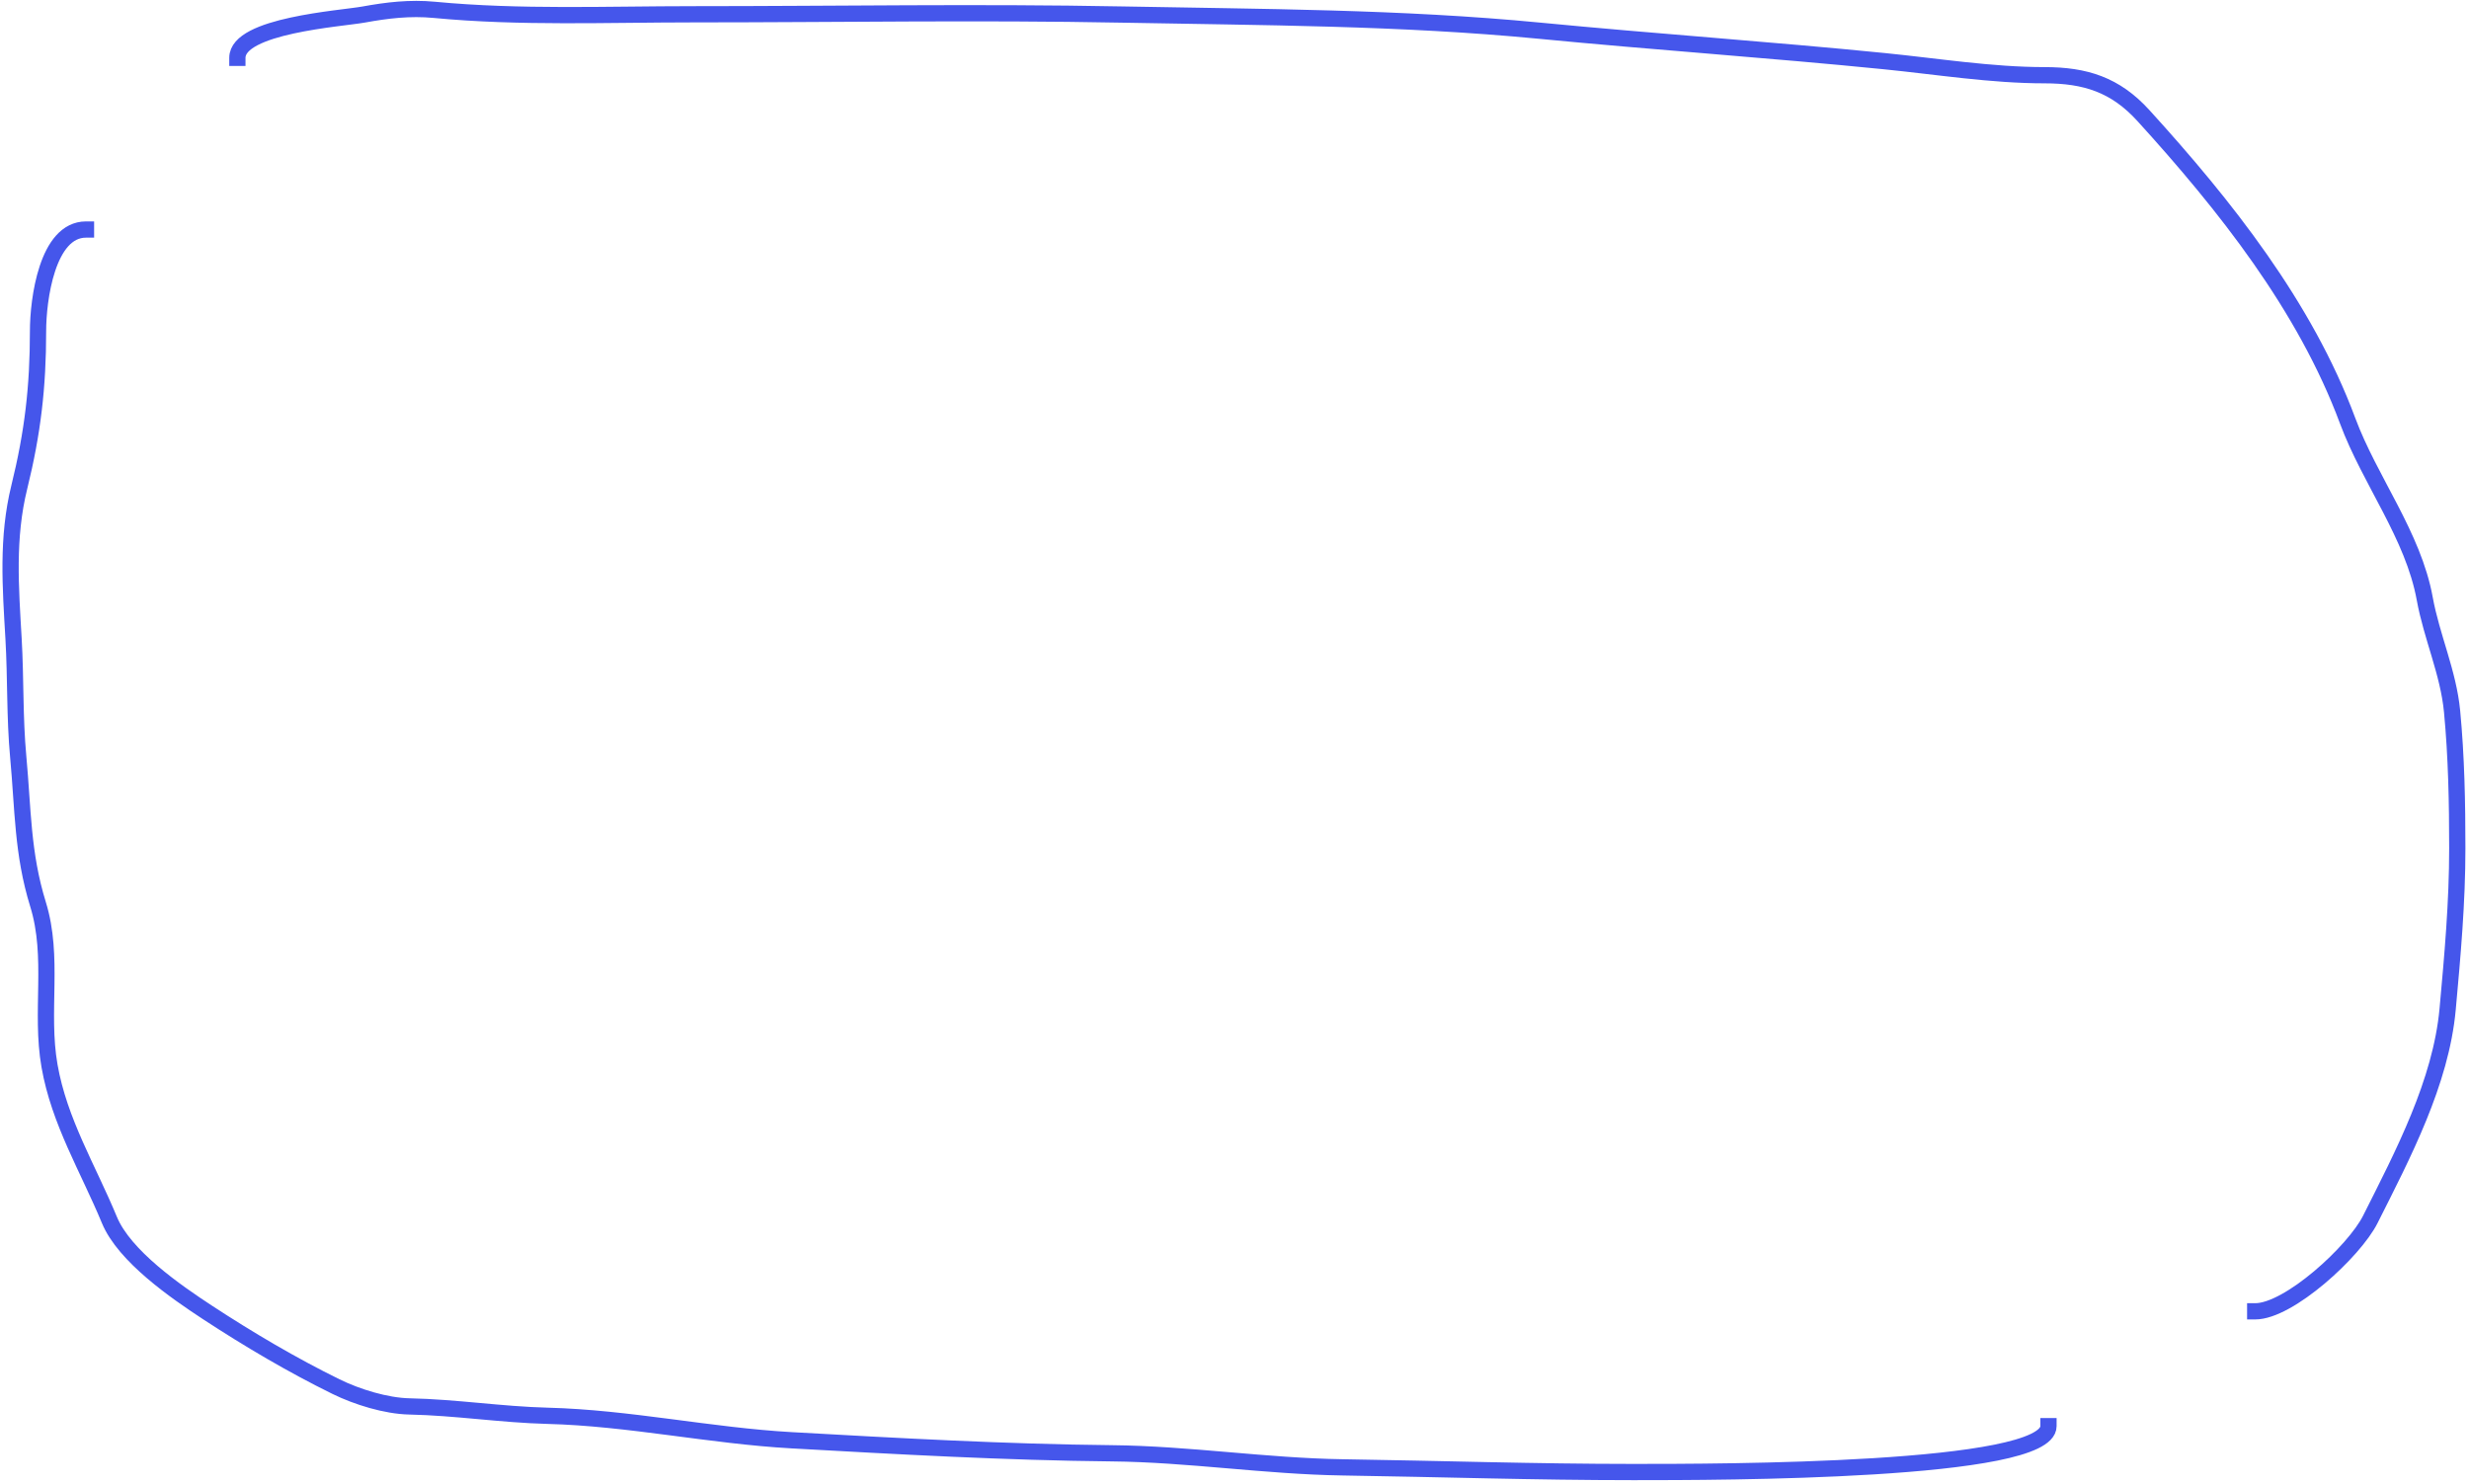
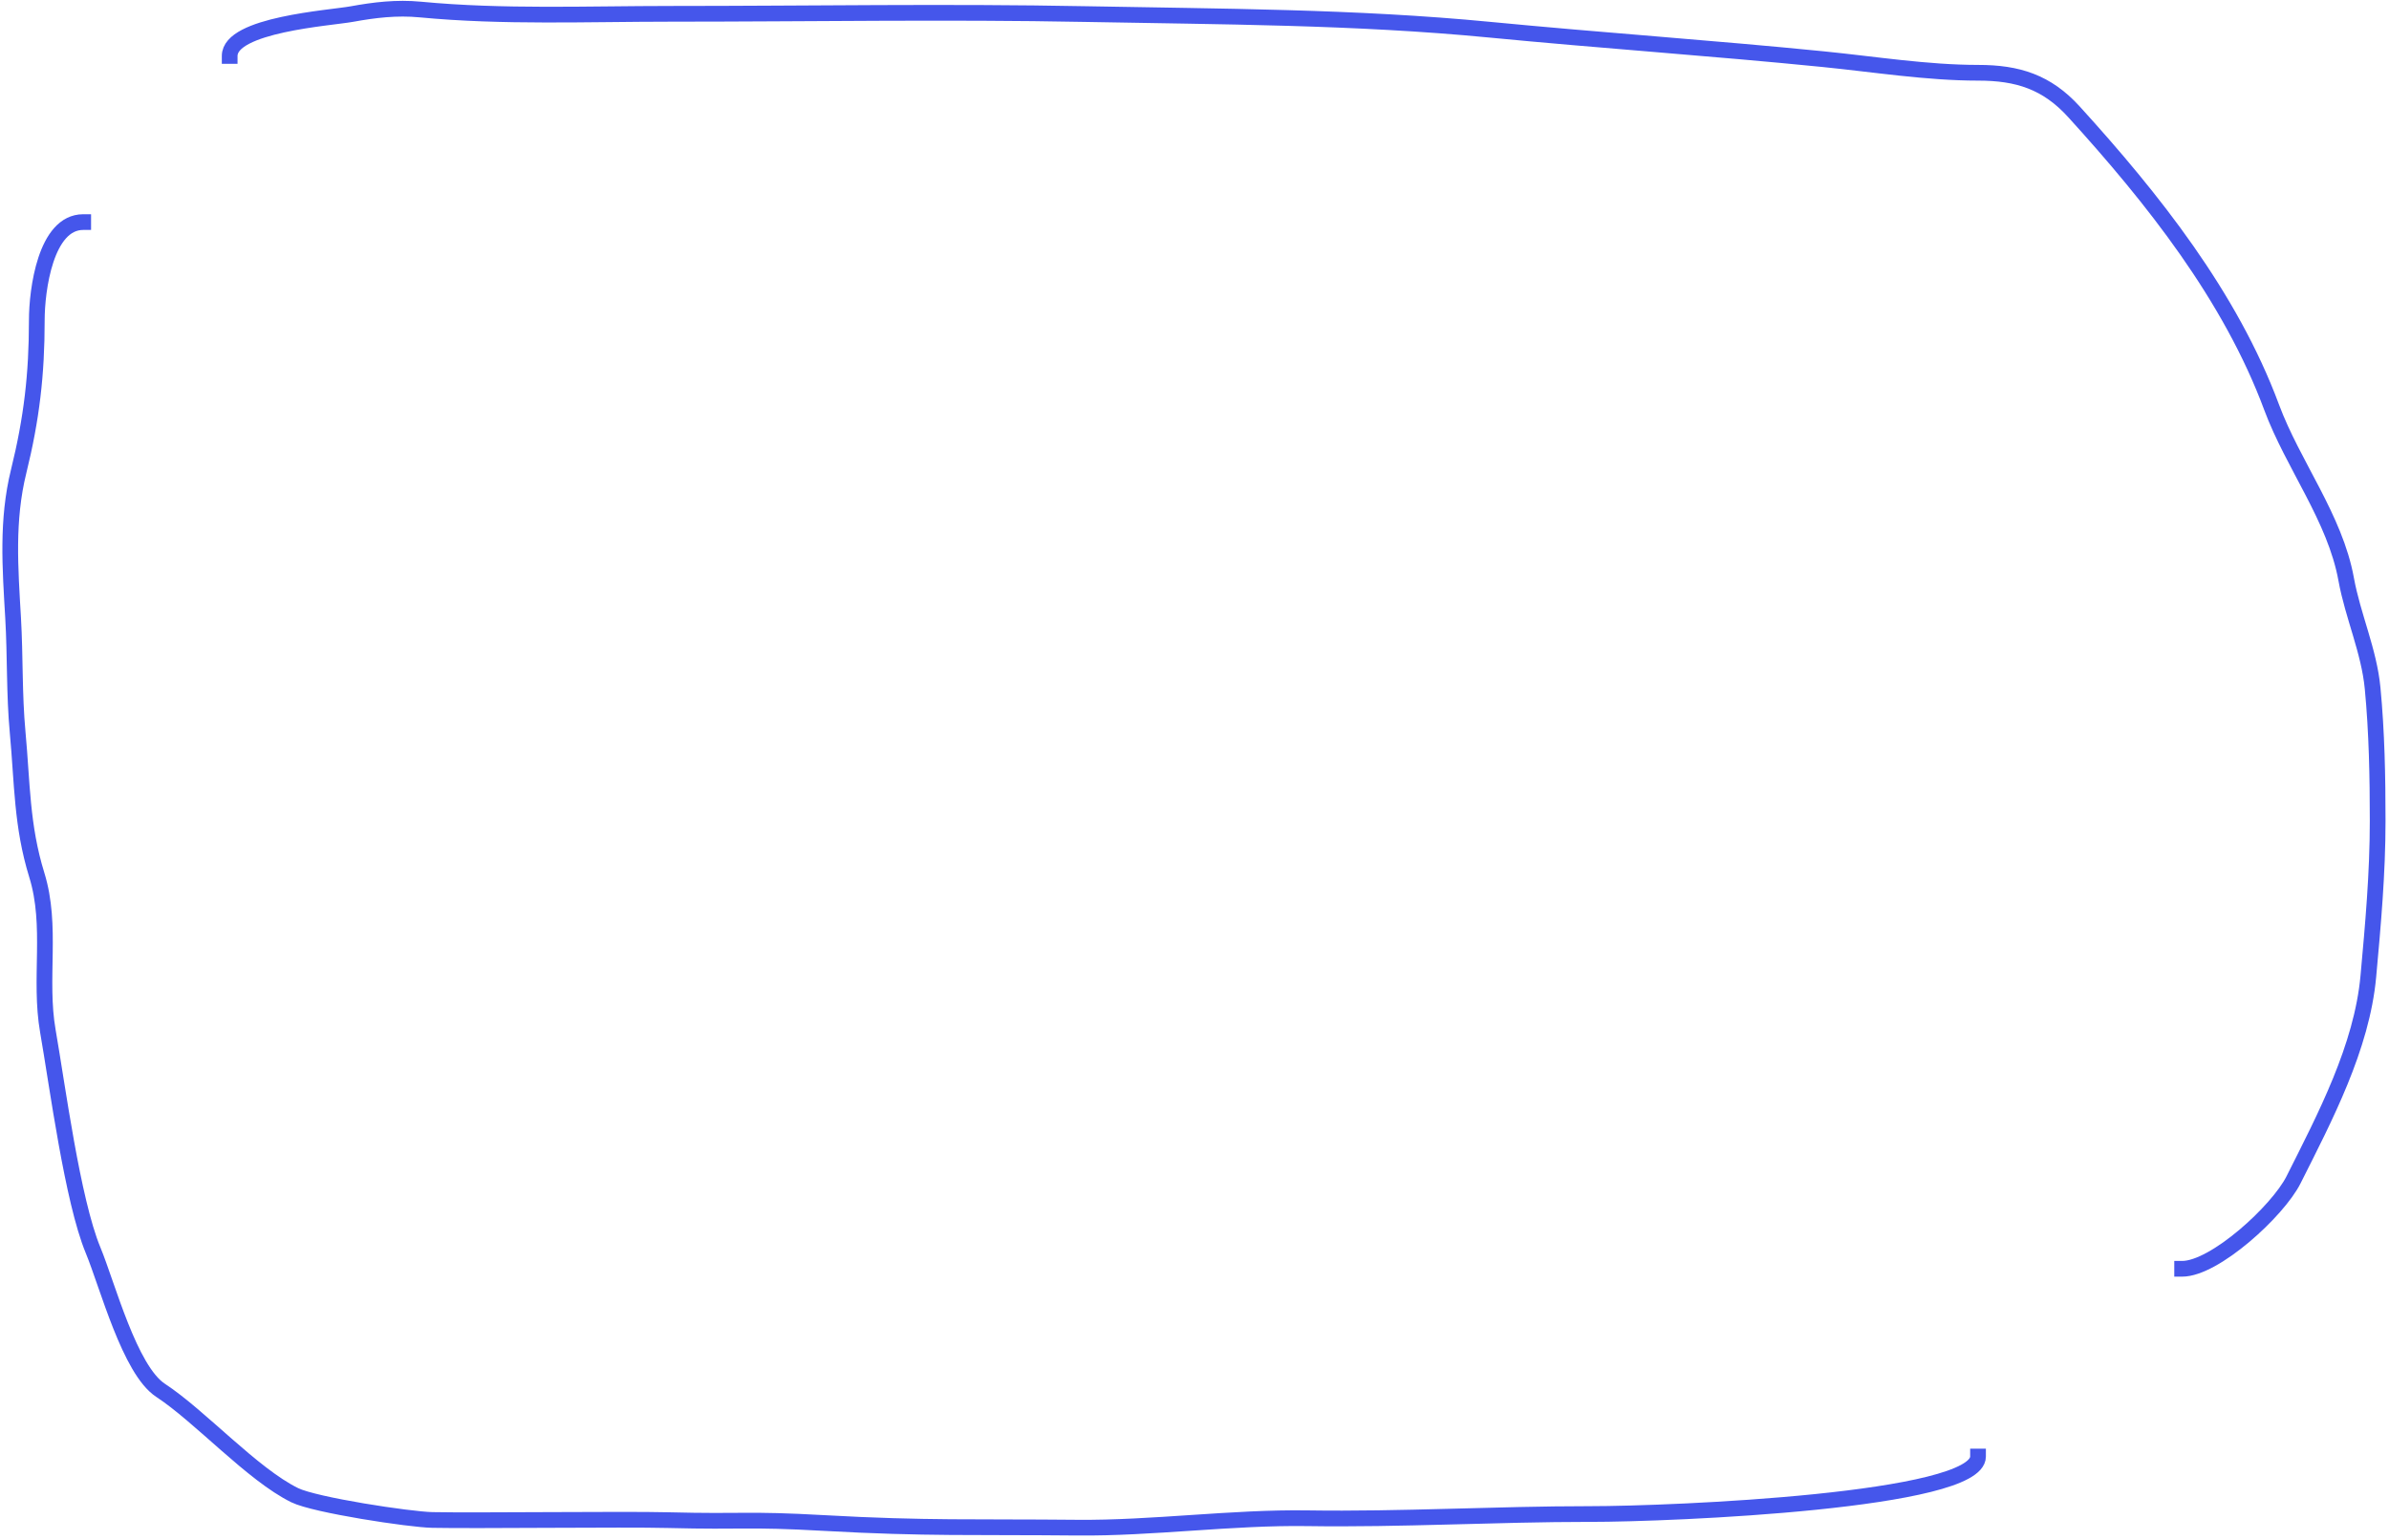
- <svg xmlns="http://www.w3.org/2000/svg" width="456" height="274" viewBox="0 0 456 274" fill="none">
-   <path d="M15.883 42.402C8.696 42.402 7.025 55.39 7.025 61.136C7.025 71.519 6.041 79.942 3.561 89.999C1.257 99.344 1.95 108.453 2.503 117.997C2.926 125.302 2.691 132.547 3.369 139.838C4.267 149.49 4.108 157.628 7.025 167.066C10.05 176.853 7.391 186.874 9.142 196.892C10.947 207.222 16.276 215.873 20.206 225.371C22.977 232.066 32.49 238.631 38.39 242.497C45.931 247.437 53.982 252.191 62.059 256.159C65.924 258.057 71.292 259.727 75.625 259.815C84.169 259.989 92.614 261.332 101.121 261.547C116.13 261.927 131.191 265.227 146.245 266.069C165.847 267.165 185.687 268.28 205.319 268.474C219.566 268.615 233.726 270.857 247.942 271.072C265.903 271.344 283.546 271.938 301.677 271.938C317.655 271.938 378.335 271.938 378.335 263.458M416.514 242.248C422.75 242.248 434.794 231.195 437.77 225.275C443.776 213.326 450.825 199.959 452.057 186.405C452.963 176.436 453.837 166.743 453.837 156.723C453.837 148.28 453.676 139.829 452.875 131.419C452.192 124.25 449.103 117.627 447.824 110.589C445.696 98.884 437.687 88.779 433.584 77.732C425.719 56.557 410.918 37.905 395.869 21.352C390.675 15.639 385.13 13.895 377.588 13.895C367.826 13.895 357.74 12.271 348.003 11.297C326.774 9.175 305.544 7.724 284.31 5.669C258.659 3.187 232.908 3.182 207.148 2.686C180.721 2.178 154.495 2.638 128.109 2.638C112.17 2.638 96.049 3.326 80.243 1.821C75.683 1.386 71.461 1.904 67.158 2.686C63.014 3.44 43.84 4.69 43.84 10.679" stroke="#4556EB" stroke-width="3" stroke-linecap="square" />
+ <svg xmlns="http://www.w3.org/2000/svg" width="456" height="294" viewBox="0 0 456 294" fill="none" version="1.1" id="svg1">
+   <defs id="defs1" />
+   <path d="m 15.883,42.402 c -7.187,0 -8.858,12.989 -8.858,18.734 0,10.383 -0.984,18.806 -3.464,28.864 -2.304,9.345 -1.612,18.453 -1.058,27.997 0.423,7.305 0.188,14.55 0.866,21.841 0.898,9.652 0.739,17.79 3.656,27.228 3.025,9.787 0.366,19.808 2.117,29.826 1.805,10.33 4.684,32.289 8.614,41.787 2.771,6.695 6.991,22.905 12.891,26.771 7.54,4.94 17.531,16.057 25.608,20.025 3.865,1.898 21.922,4.641 26.254,4.729 8.545,0.174 36.422,-0.185 44.93,0.03 15.009,0.38 14.814,-0.29 29.868,0.552 19.602,1.096 28.658,0.691 48.29,0.885 14.247,0.141 29.681,-2.011 43.897,-1.796 17.961,0.272 35.859,-0.805 53.99,-0.805 15.978,0 74.072,-2.494 74.072,-10.974 M 416.514,242.248 c 6.236,0 18.28,-11.053 21.256,-16.973 6.006,-11.949 13.055,-25.316 14.287,-38.87 0.906,-9.969 1.78,-19.662 1.78,-29.682 0,-8.443 -0.161,-16.894 -0.962,-25.304 -0.683,-7.169 -3.772,-13.792 -5.051,-20.83 -2.128,-11.705 -10.137,-21.81 -14.24,-32.857 -7.865,-21.175 -22.666,-39.827 -37.715,-56.381 -5.194,-5.713 -10.739,-7.457 -18.281,-7.457 -9.762,0 -19.848,-1.624 -29.585,-2.598 C 326.774,9.175 305.544,7.724 284.31,5.669 258.659,3.187 232.908,3.182 207.148,2.686 180.721,2.178 154.495,2.638 128.109,2.638 112.17,2.638 96.049,3.326 80.243,1.821 75.683,1.386 71.461,1.904 67.158,2.686 63.014,3.44 43.84,4.69 43.84,10.679" stroke="#4556eb" stroke-width="3" stroke-linecap="square" id="path1" />
</svg>
